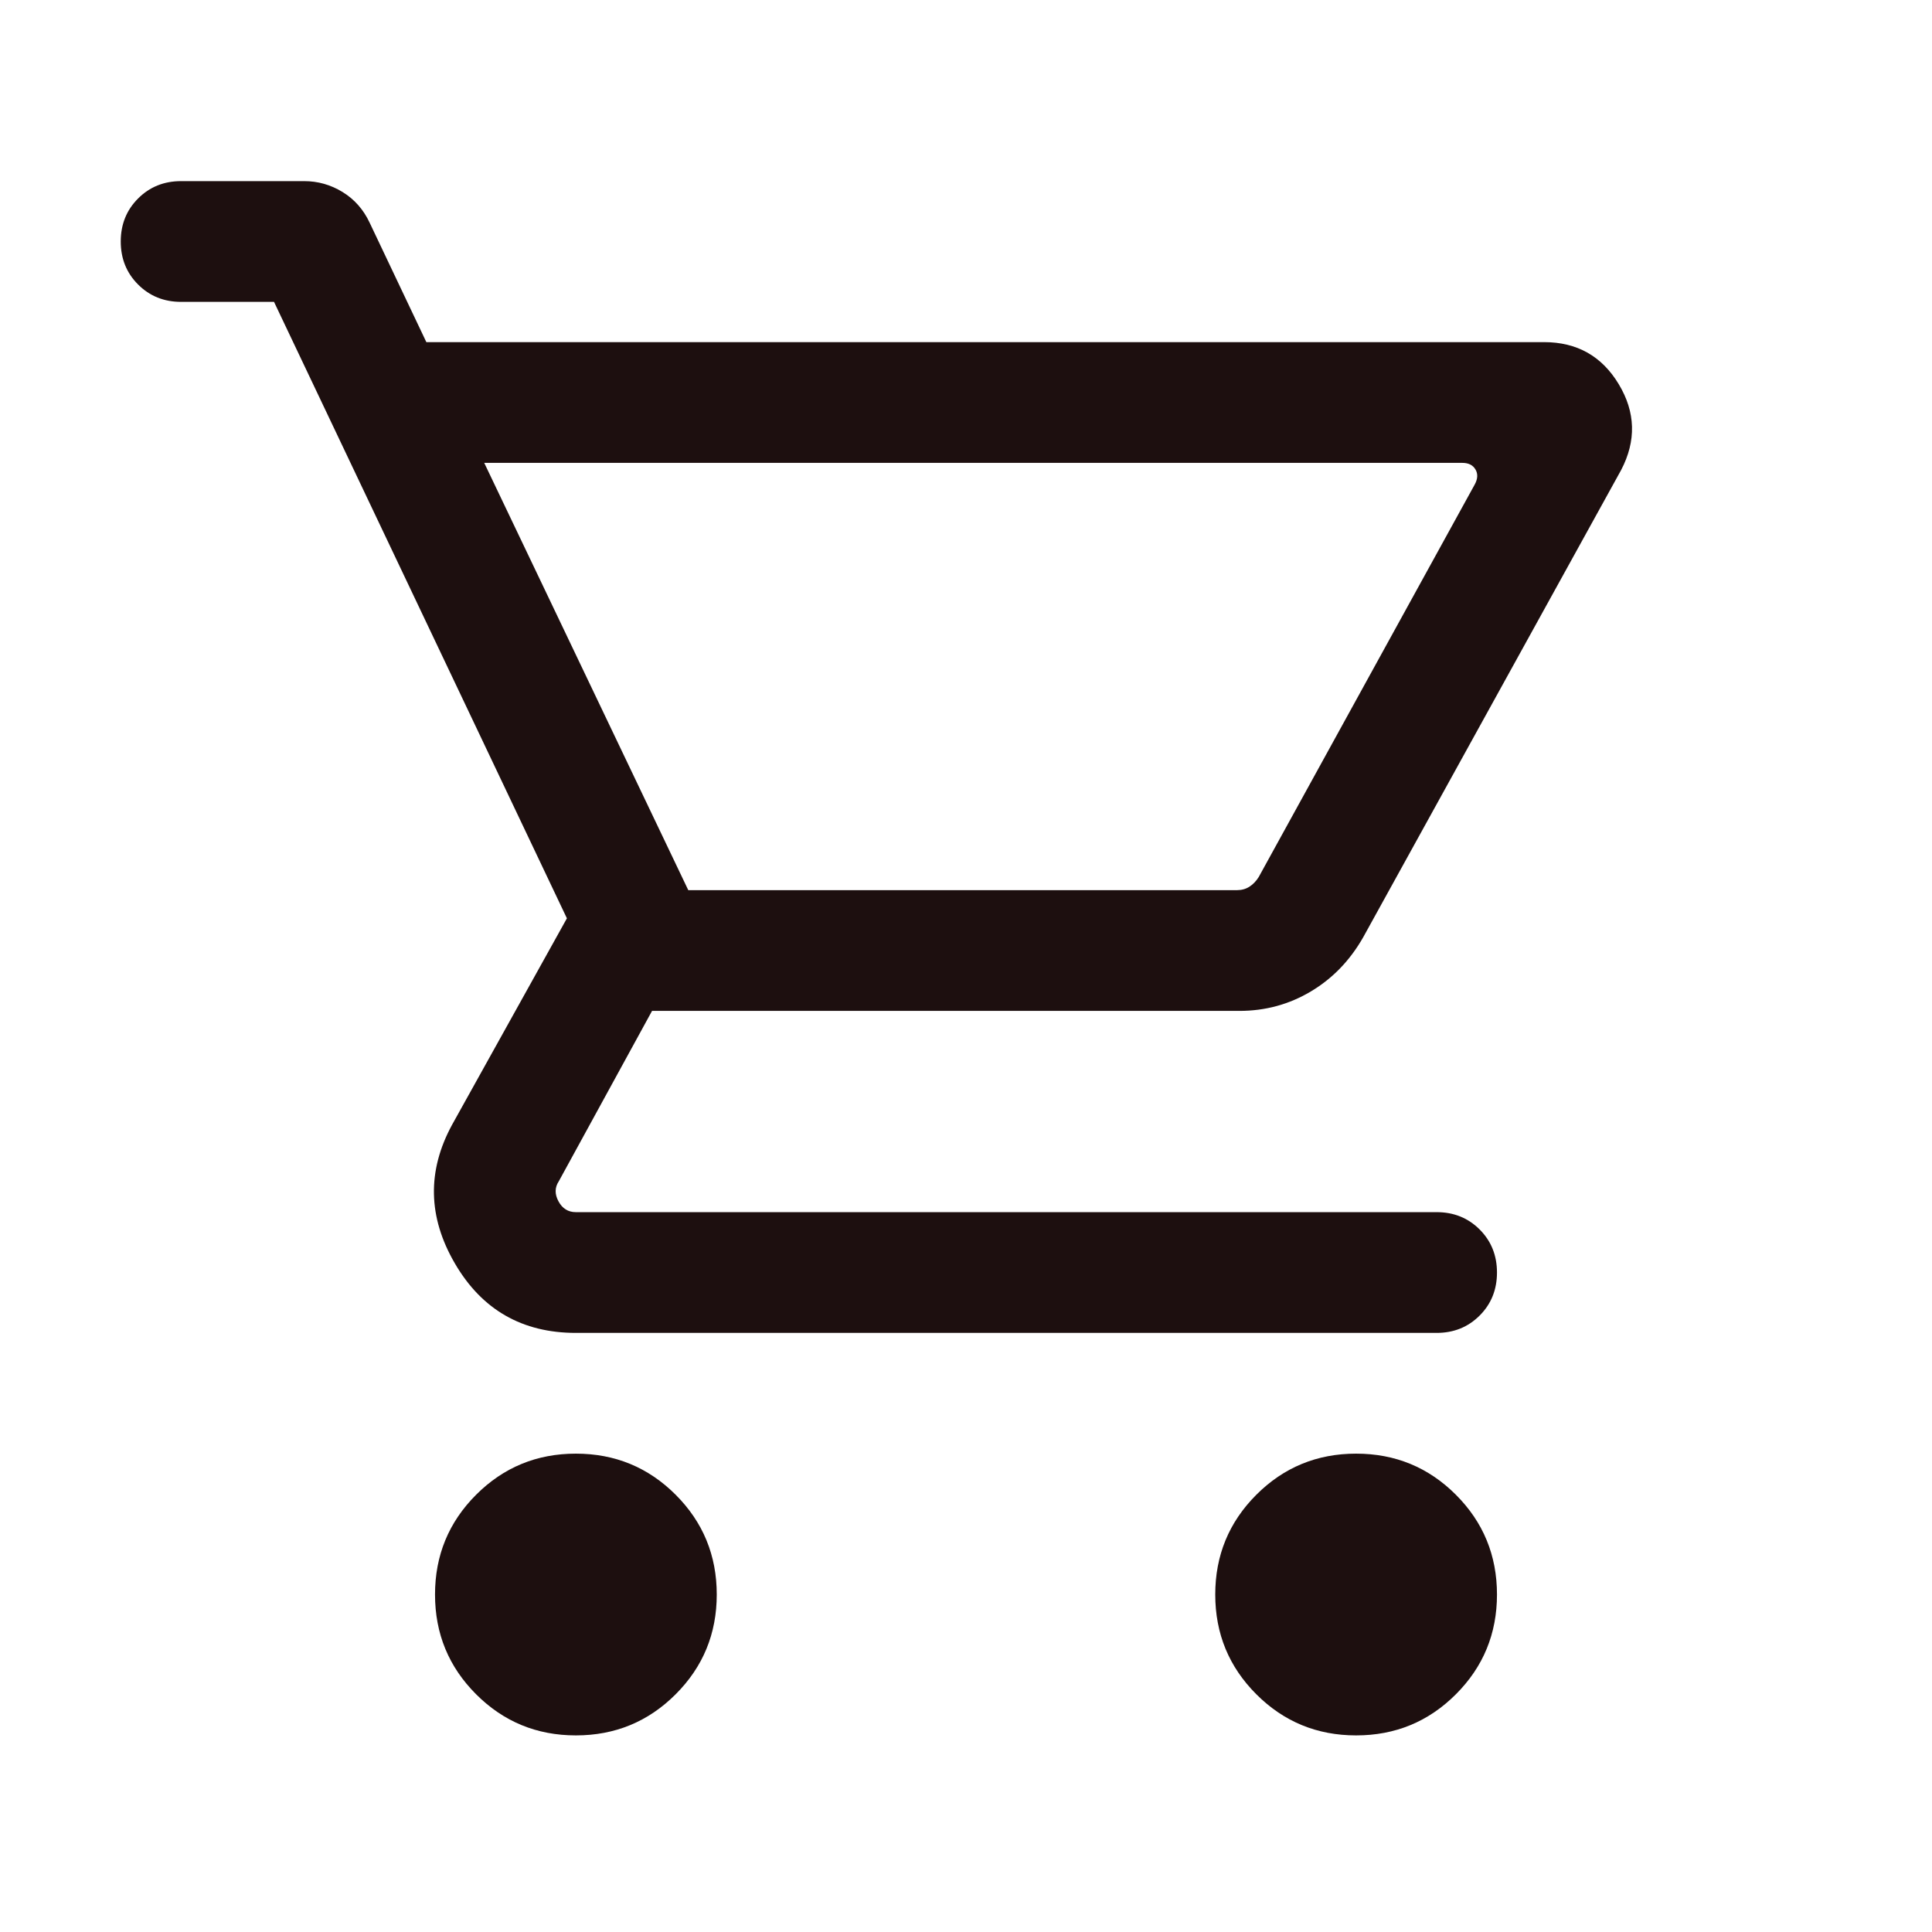
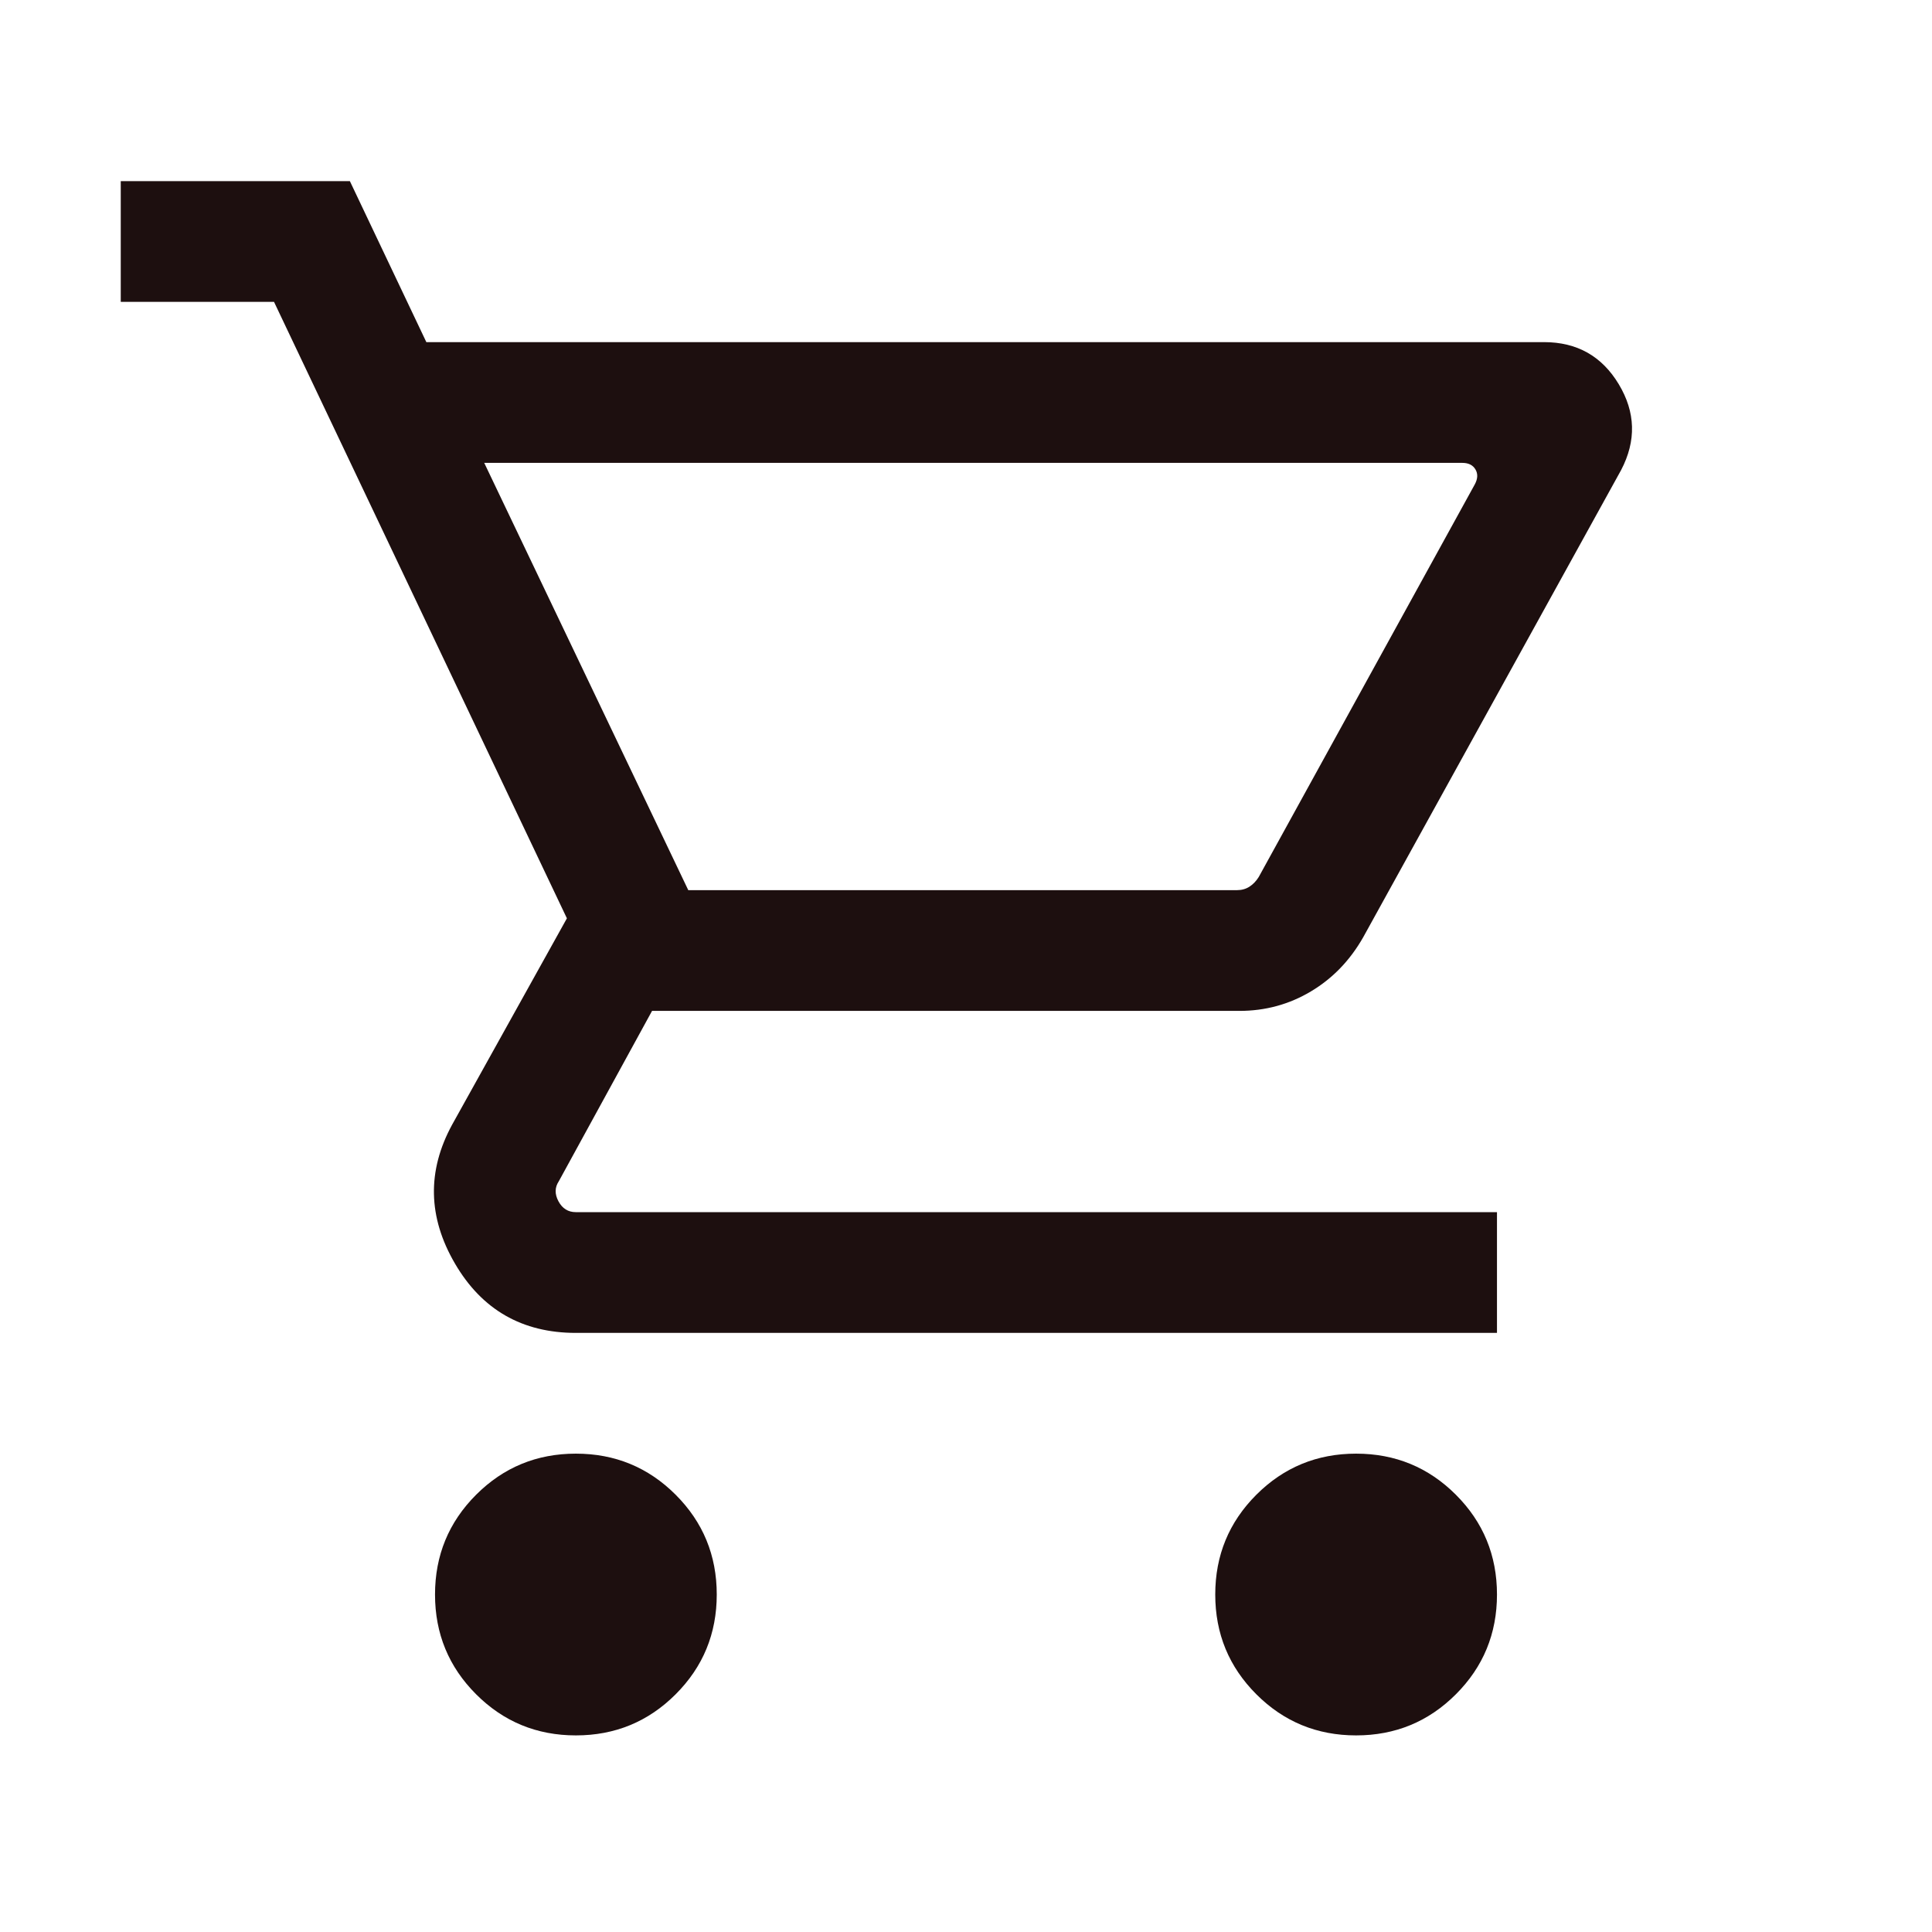
<svg xmlns="http://www.w3.org/2000/svg" height="24px" viewBox="0 -960 960 960" width="24px" fill="#1d0f0f">
-   <path d="M286.15-97.69q-29.15 0-49.57-20.43-20.42-20.42-20.42-49.57 0-29.16 20.42-49.58 20.42-20.42 49.57-20.42 29.16 0 49.58 20.42 20.42 20.42 20.42 49.58 0 29.15-20.42 49.57-20.42 20.43-49.58 20.43Zm387.7 0q-29.16 0-49.58-20.43-20.42-20.42-20.42-49.57 0-29.16 20.42-49.58 20.42-20.42 49.58-20.42 29.15 0 49.57 20.42t20.42 49.58q0 29.15-20.42 49.57Q703-97.69 673.85-97.69ZM240.61-730 342-517.69h272.69q3.46 0 6.16-1.73 2.69-1.73 4.61-4.81l107.31-195q2.31-4.23.38-7.5-1.92-3.27-6.54-3.27h-486Zm-28.76-60h555.38q24.54 0 37.11 20.89 12.58 20.88 1.2 42.65L677.38-494.31q-9.84 17.31-26.03 26.96-16.2 9.66-35.5 9.66H324l-46.31 84.61q-3.08 4.62-.19 10 2.88 5.39 8.65 5.39h427.7q12.76 0 21.38 8.61 8.61 8.62 8.61 21.39 0 12.77-8.61 21.38-8.62 8.62-21.38 8.62h-427.7q-40 0-60.11-34.5-20.12-34.5-1.42-68.89l57.07-102.61L136.16-810H90q-12.77 0-21.38-8.62Q60-827.23 60-840t8.62-21.38Q77.23-870 90-870h61.15q10.24 0 19.08 5.42 8.85 5.43 13.46 15.27L211.85-790ZM342-517.69h280-280Z" />
+   <path d="M286.15-97.69q-29.15 0-49.57-20.43-20.42-20.42-20.42-49.57 0-29.16 20.42-49.58 20.42-20.42 49.57-20.42 29.16 0 49.58 20.42 20.42 20.42 20.42 49.58 0 29.15-20.42 49.57-20.42 20.43-49.58 20.43Zm387.7 0q-29.16 0-49.58-20.43-20.42-20.42-20.42-49.57 0-29.16 20.42-49.58 20.42-20.42 49.58-20.42 29.15 0 49.57 20.42t20.42 49.58q0 29.15-20.42 49.57Q703-97.69 673.85-97.69ZM240.61-730 342-517.69h272.69q3.46 0 6.16-1.73 2.69-1.73 4.61-4.81l107.31-195q2.31-4.23.38-7.5-1.92-3.27-6.54-3.27h-486Zm-28.76-60h555.38q24.54 0 37.11 20.89 12.58 20.88 1.2 42.65L677.38-494.31q-9.84 17.31-26.03 26.96-16.2 9.66-35.5 9.66H324l-46.31 84.61q-3.08 4.62-.19 10 2.88 5.39 8.65 5.39h457.69v60H286.15q-40 0-60.11-34.5-20.12-34.5-1.42-68.89l57.07-102.61L136.16-810H60v-60h113.85l38 80ZM342-517.69h280-280Z" />
</svg>
